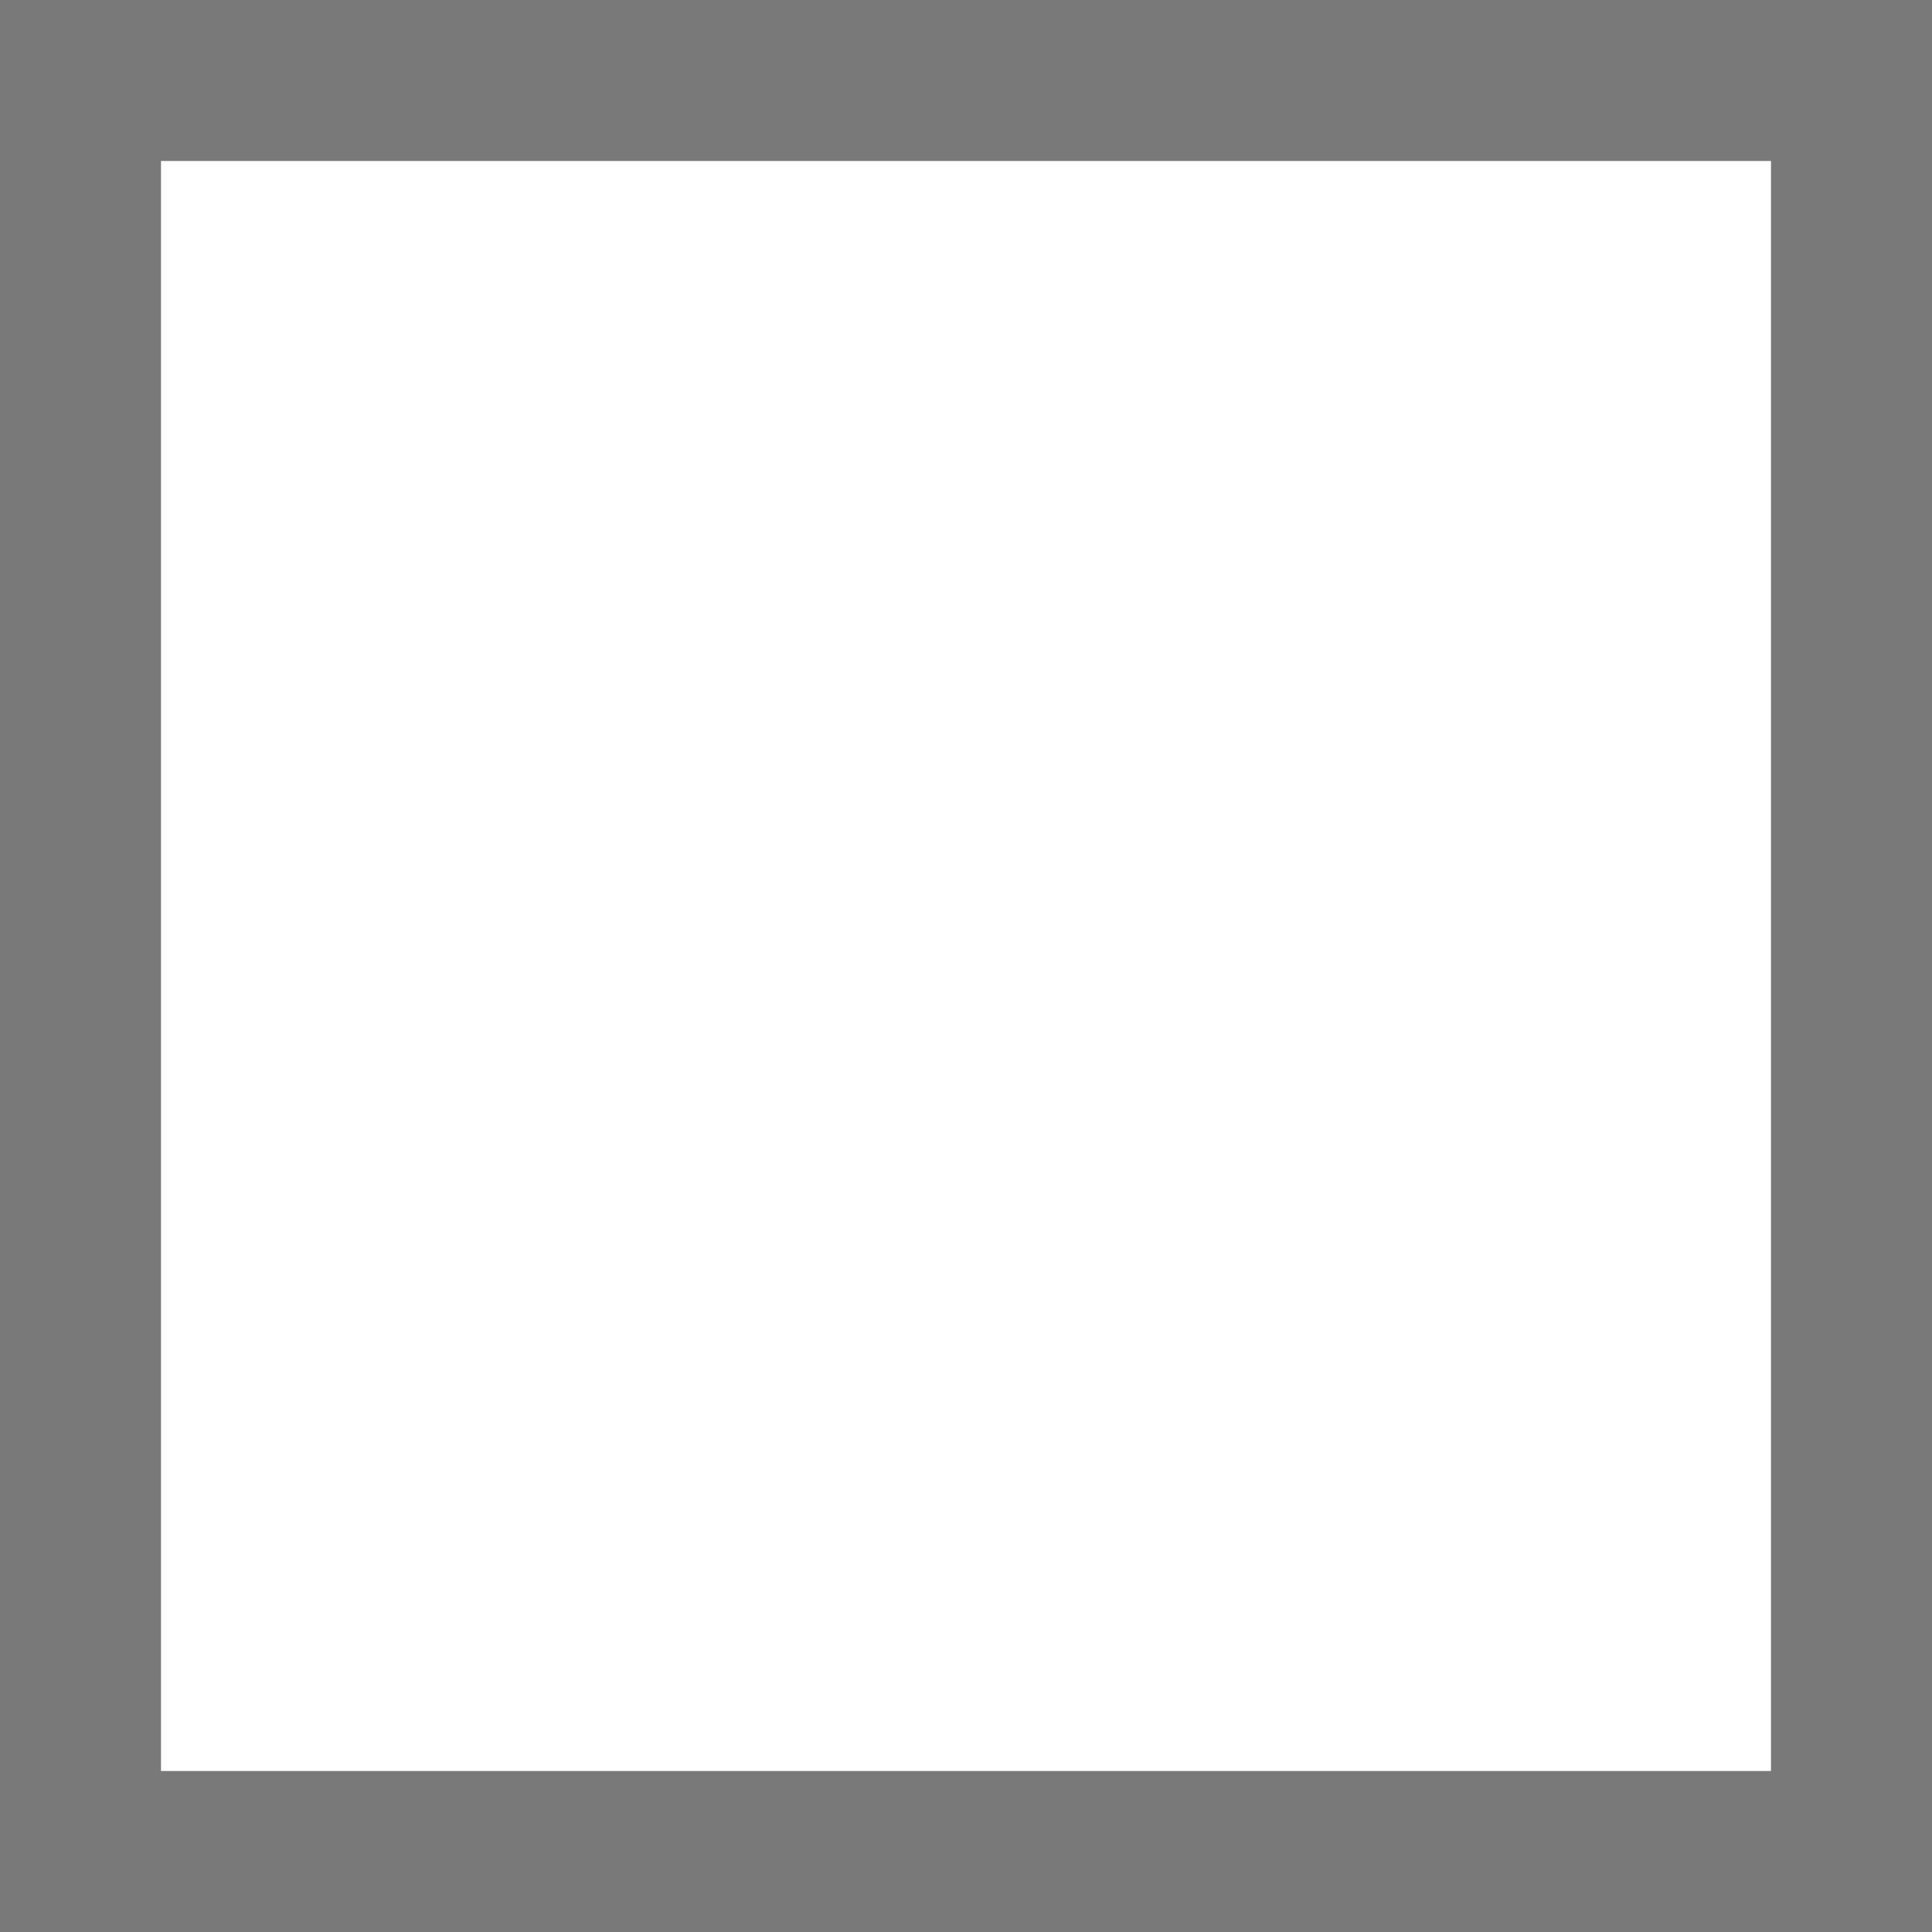
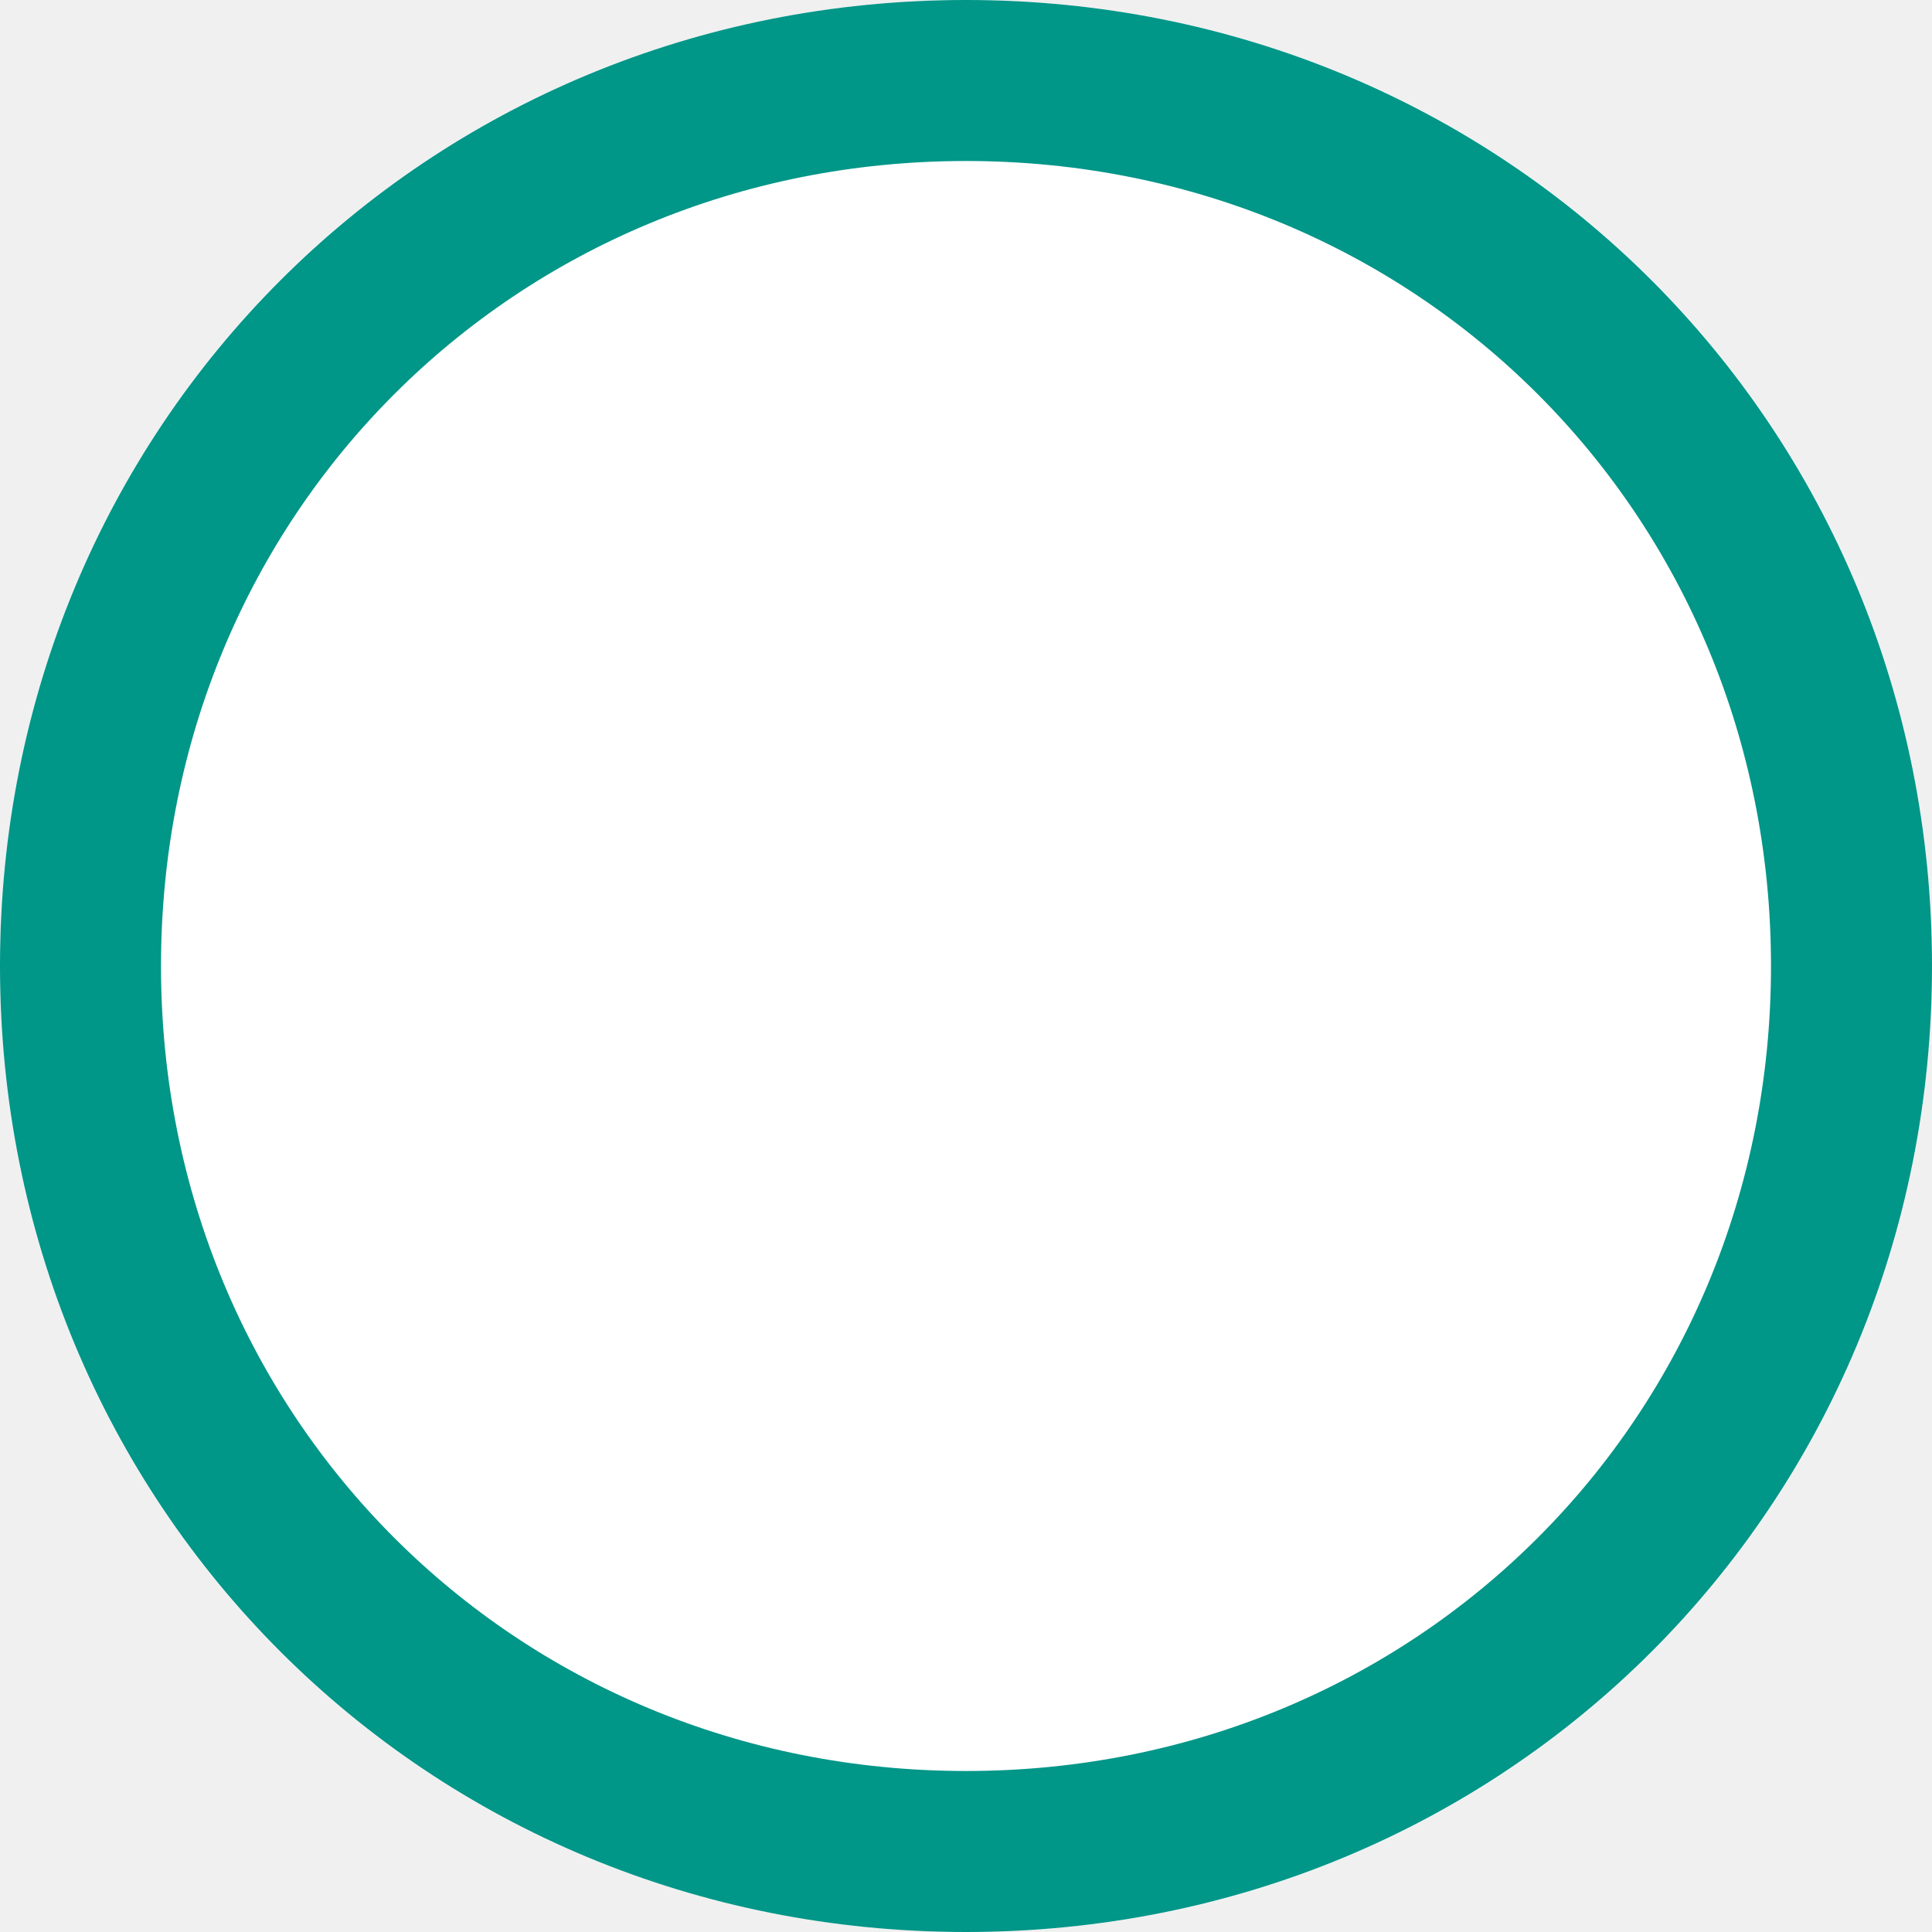
- <svg xmlns="http://www.w3.org/2000/svg" version="1.1" width="12px" height="12px" viewBox="2207 1077.5  12 12">
-   <path d="M 2207.5 1078  L 2218.5 1078  L 2218.5 1089  L 2207.5 1089  L 2207.5 1078  Z " fill-rule="nonzero" fill="#ffffff" stroke="none" />
-   <path d="M 2207.5 1078  L 2218.5 1078  L 2218.5 1089  L 2207.5 1089  L 2207.5 1078  Z " stroke-width="1" stroke="#797979" fill="none" />
+ <svg xmlns="http://www.w3.org/2000/svg" version="1.1" width="12px" height="12px" viewBox="4699 427.5  12 12">
+   <path d="M 4705 427.5  C 4708.36 427.5  4711 430.14  4711 433.5  C 4711 436.86  4708.36 439.5  4705 439.5  C 4701.64 439.5  4699 436.86  4699 433.5  C 4699 430.14  4701.64 427.5  4705 427.5  Z " fill-rule="nonzero" fill="#ffffff" stroke="none" />
+   <path d="M 4705 428  C 4708.08 428  4710.5 430.42  4710.5 433.5  C 4710.5 436.58  4708.08 439  4705 439  C 4701.92 439  4699.5 436.58  4699.5 433.5  C 4699.5 430.42  4701.92 428  4705 428  Z " stroke-width="1" stroke="#009688" fill="none" />
</svg>
